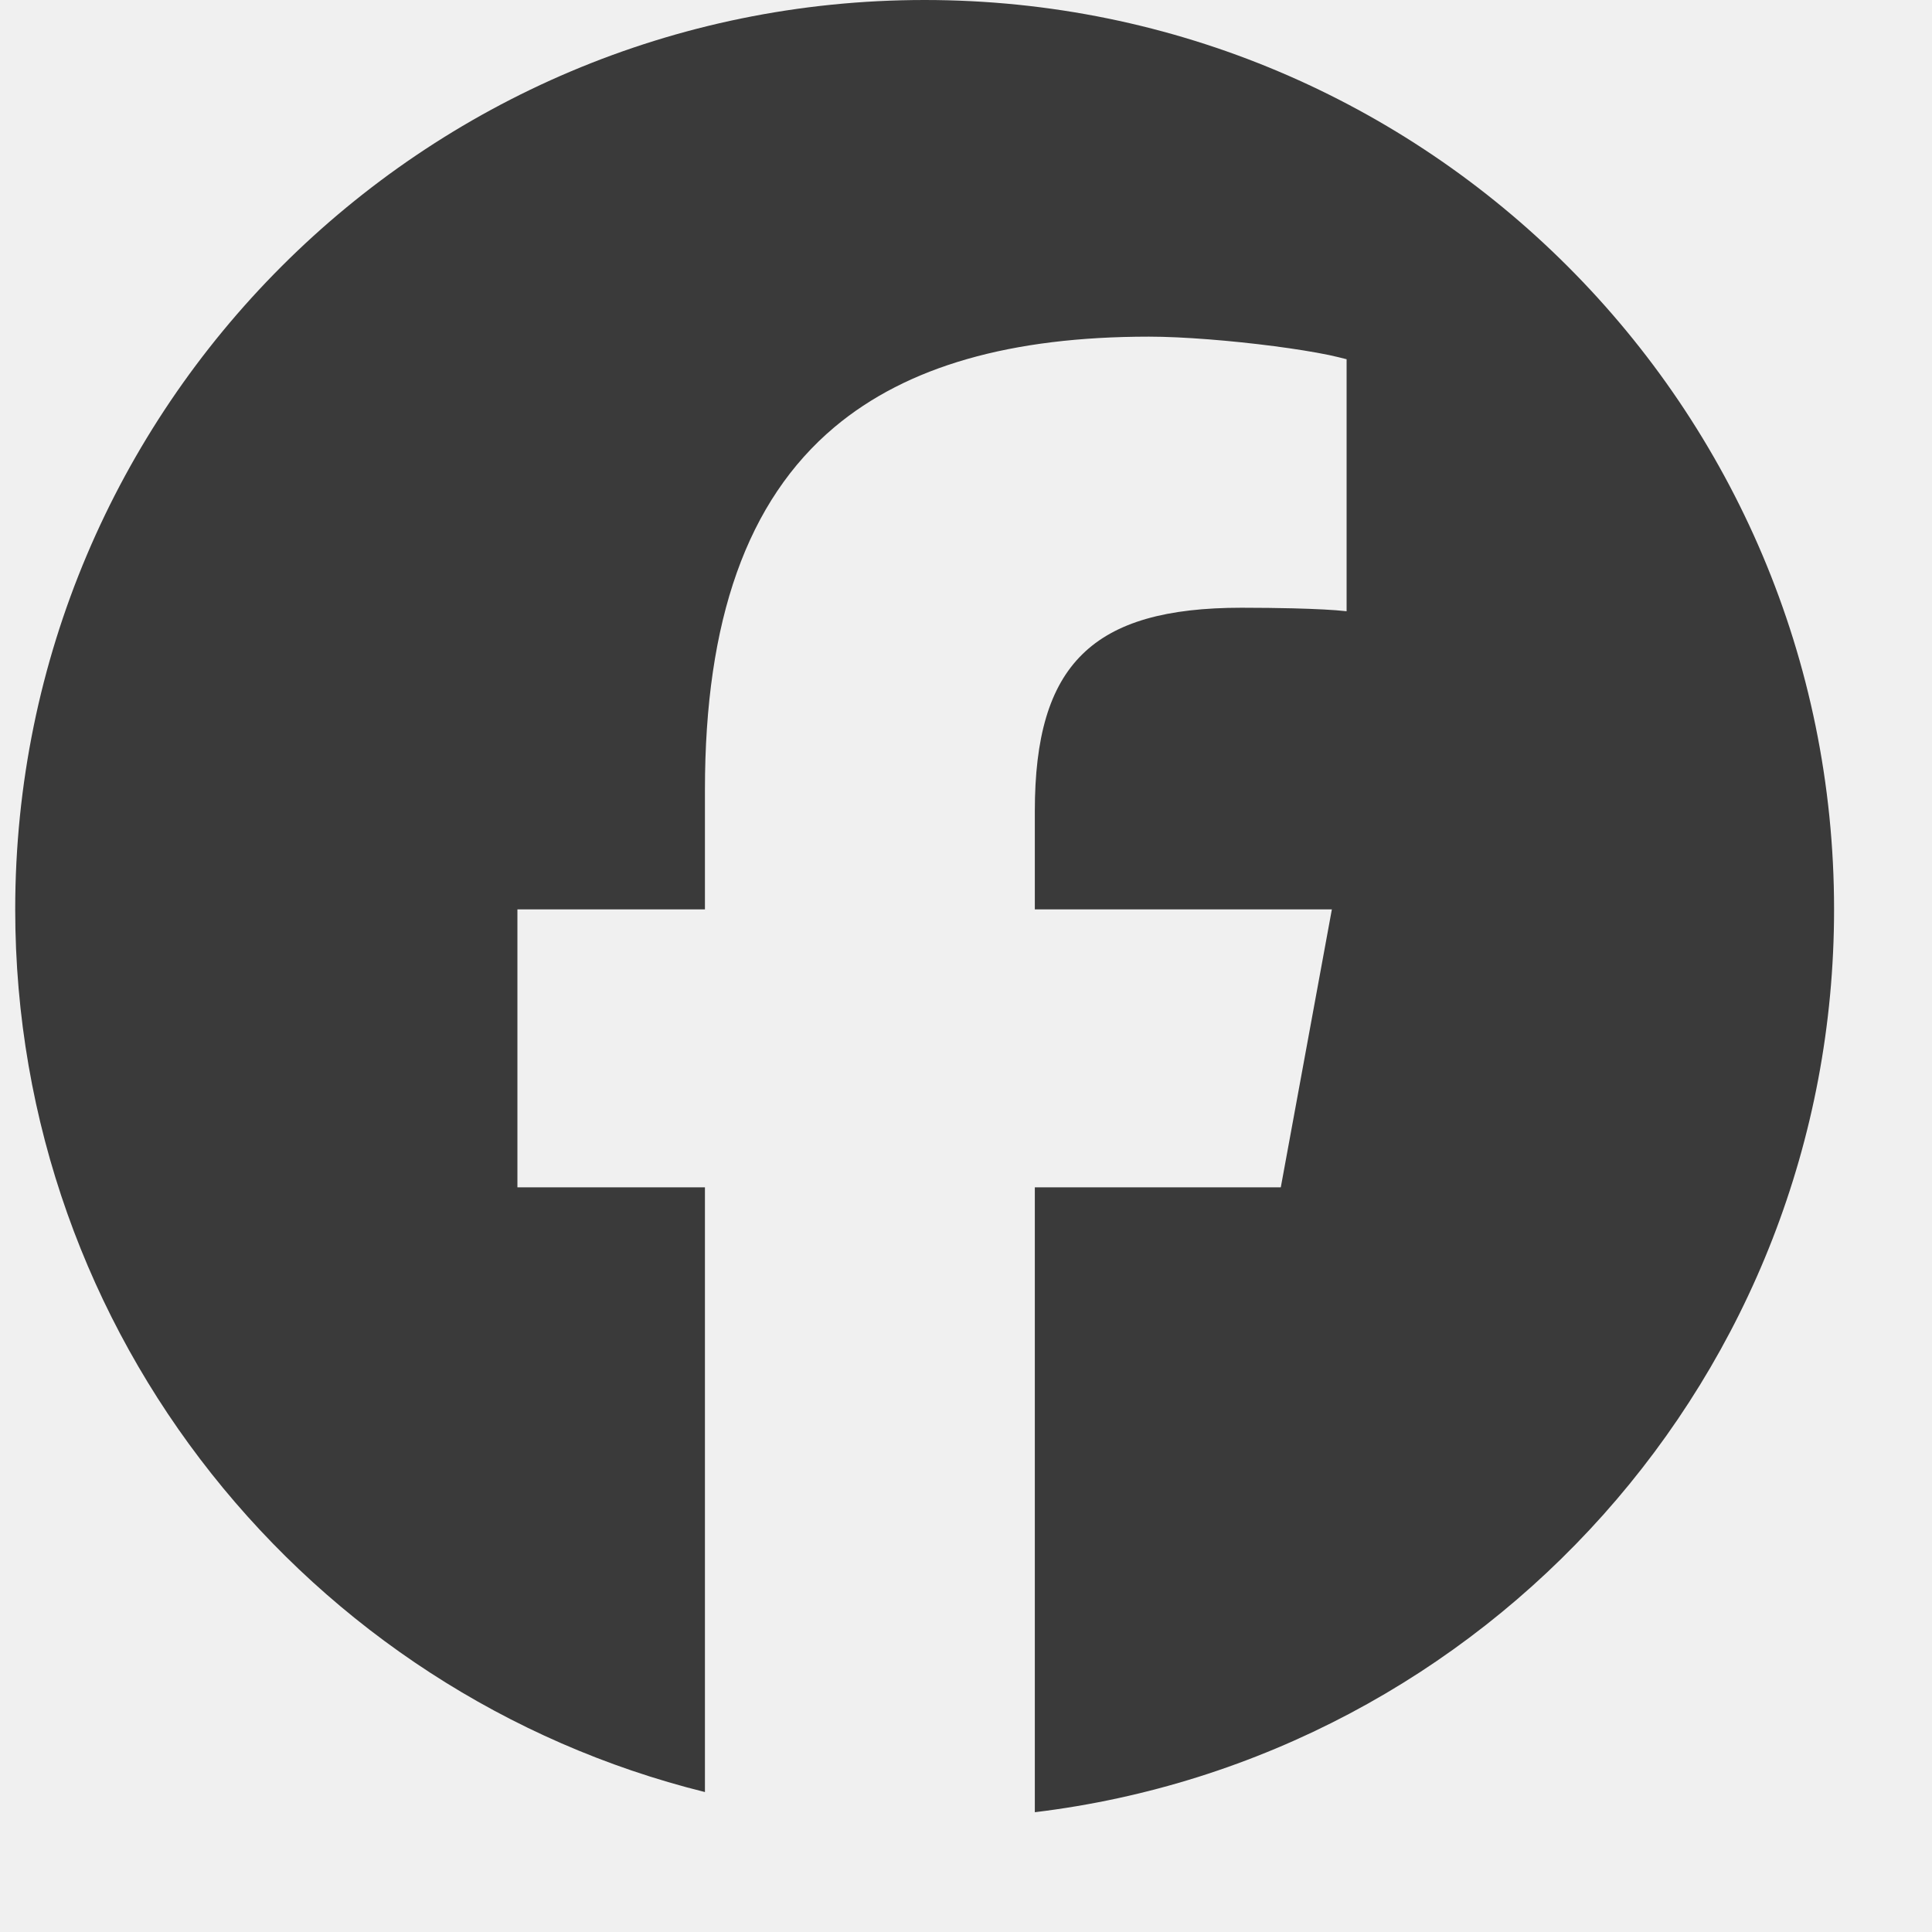
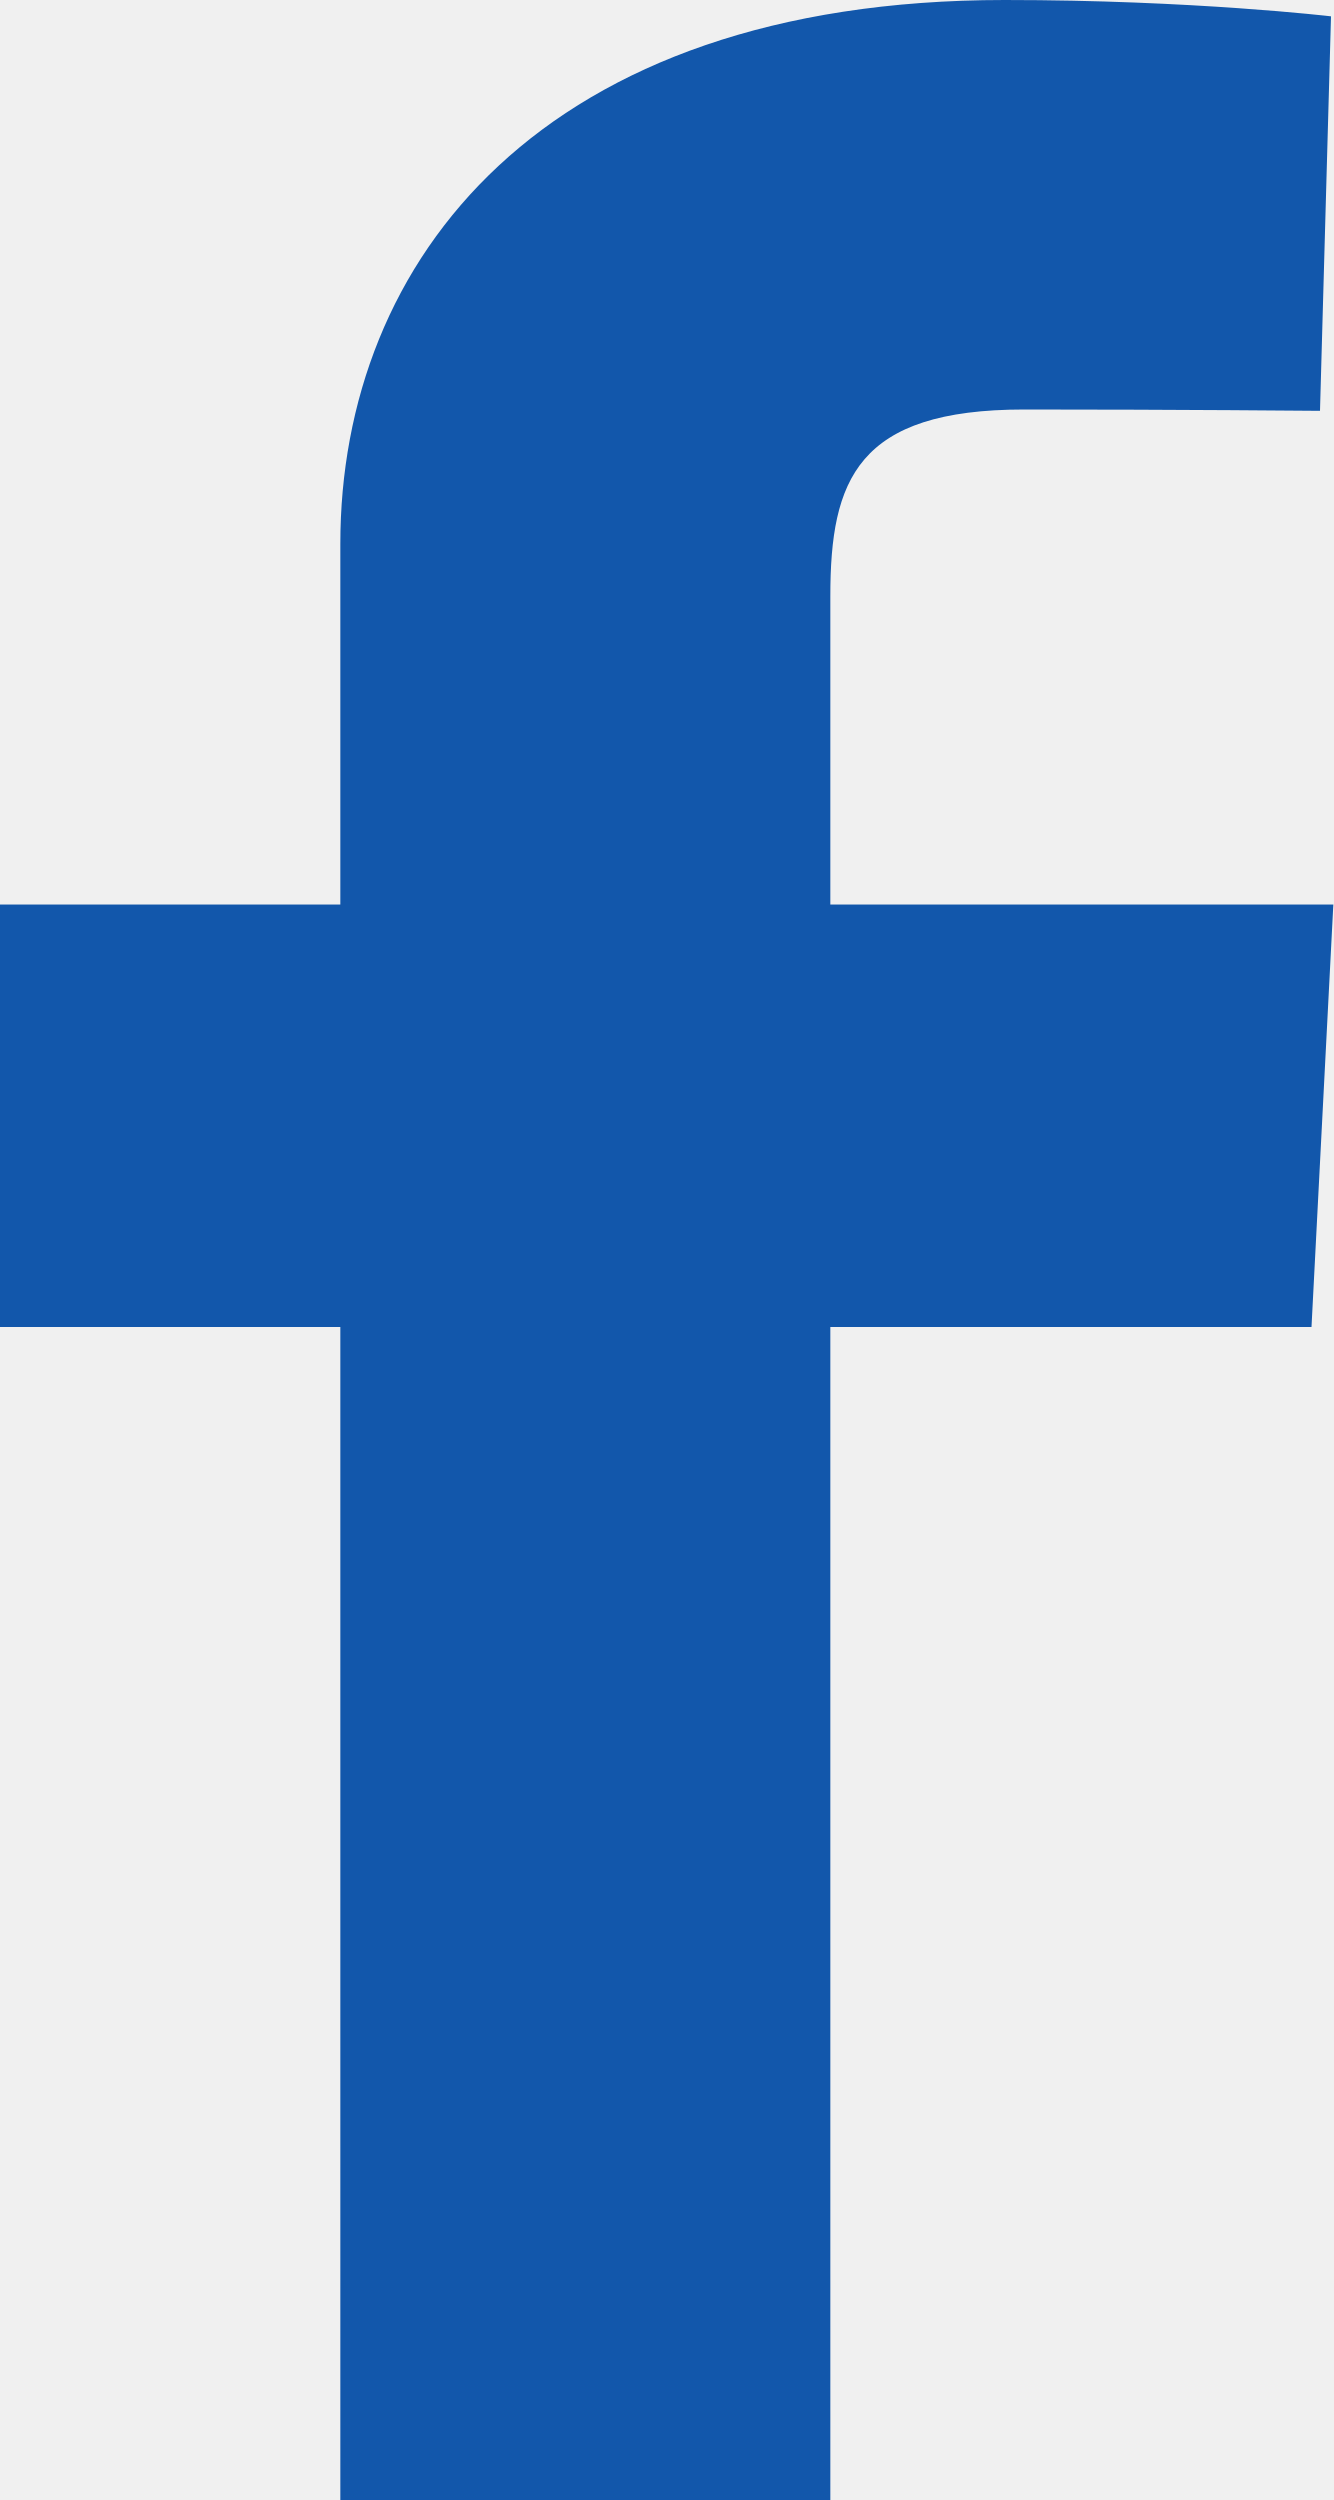
- <svg xmlns="http://www.w3.org/2000/svg" width="16" height="16" viewBox="0 0 16 16" fill="none">
-   <g clip-path="url(#clip0_709_1014)">
-     <path d="M7.657 0C11.817 0 15.189 3.372 15.189 7.531C15.189 11.382 12.299 14.557 8.57 15.008V9.833L10.607 9.833L11.03 7.531H8.57V6.717C8.57 6.109 8.689 5.688 8.963 5.419C9.236 5.15 9.664 5.033 10.282 5.033C10.438 5.033 10.582 5.035 10.71 5.038C10.895 5.043 11.047 5.05 11.152 5.062V2.975C11.11 2.964 11.06 2.952 11.005 2.94C10.878 2.914 10.722 2.889 10.553 2.867C10.201 2.821 9.797 2.788 9.515 2.788C8.374 2.788 7.513 3.032 6.911 3.537C6.185 4.147 5.838 5.138 5.838 6.54V7.531H4.285V9.833H5.838V14.841C2.558 14.027 0.126 11.063 0.126 7.531C0.126 3.372 3.498 0 7.657 0Z" fill="#3A3A3A" />
+ <svg xmlns="http://www.w3.org/2000/svg" width="8" height="15" viewBox="0 0 8 15" fill="none">
+   <g clip-path="url(#clip0_999_892)">
+     <path d="M2.042 15V7.962H0V5.427H2.042V3.263C2.042 1.562 3.249 0 6.028 0C7.154 0 7.986 0.098 7.986 0.098L7.92 2.465C7.92 2.465 7.072 2.457 6.145 2.457C5.143 2.457 4.982 2.878 4.982 3.577V5.427H8L7.869 7.962H4.982V15H2.042Z" fill="#1257AB" />
  </g>
  <defs>
-     <clipPath id="clip0_709_1014">
-       <rect width="15.063" height="15.063" fill="white" transform="translate(0.125977)" />
+     <clipPath id="clip0_999_892">
+       <rect width="8" height="15" fill="white" />
    </clipPath>
  </defs>
</svg>
